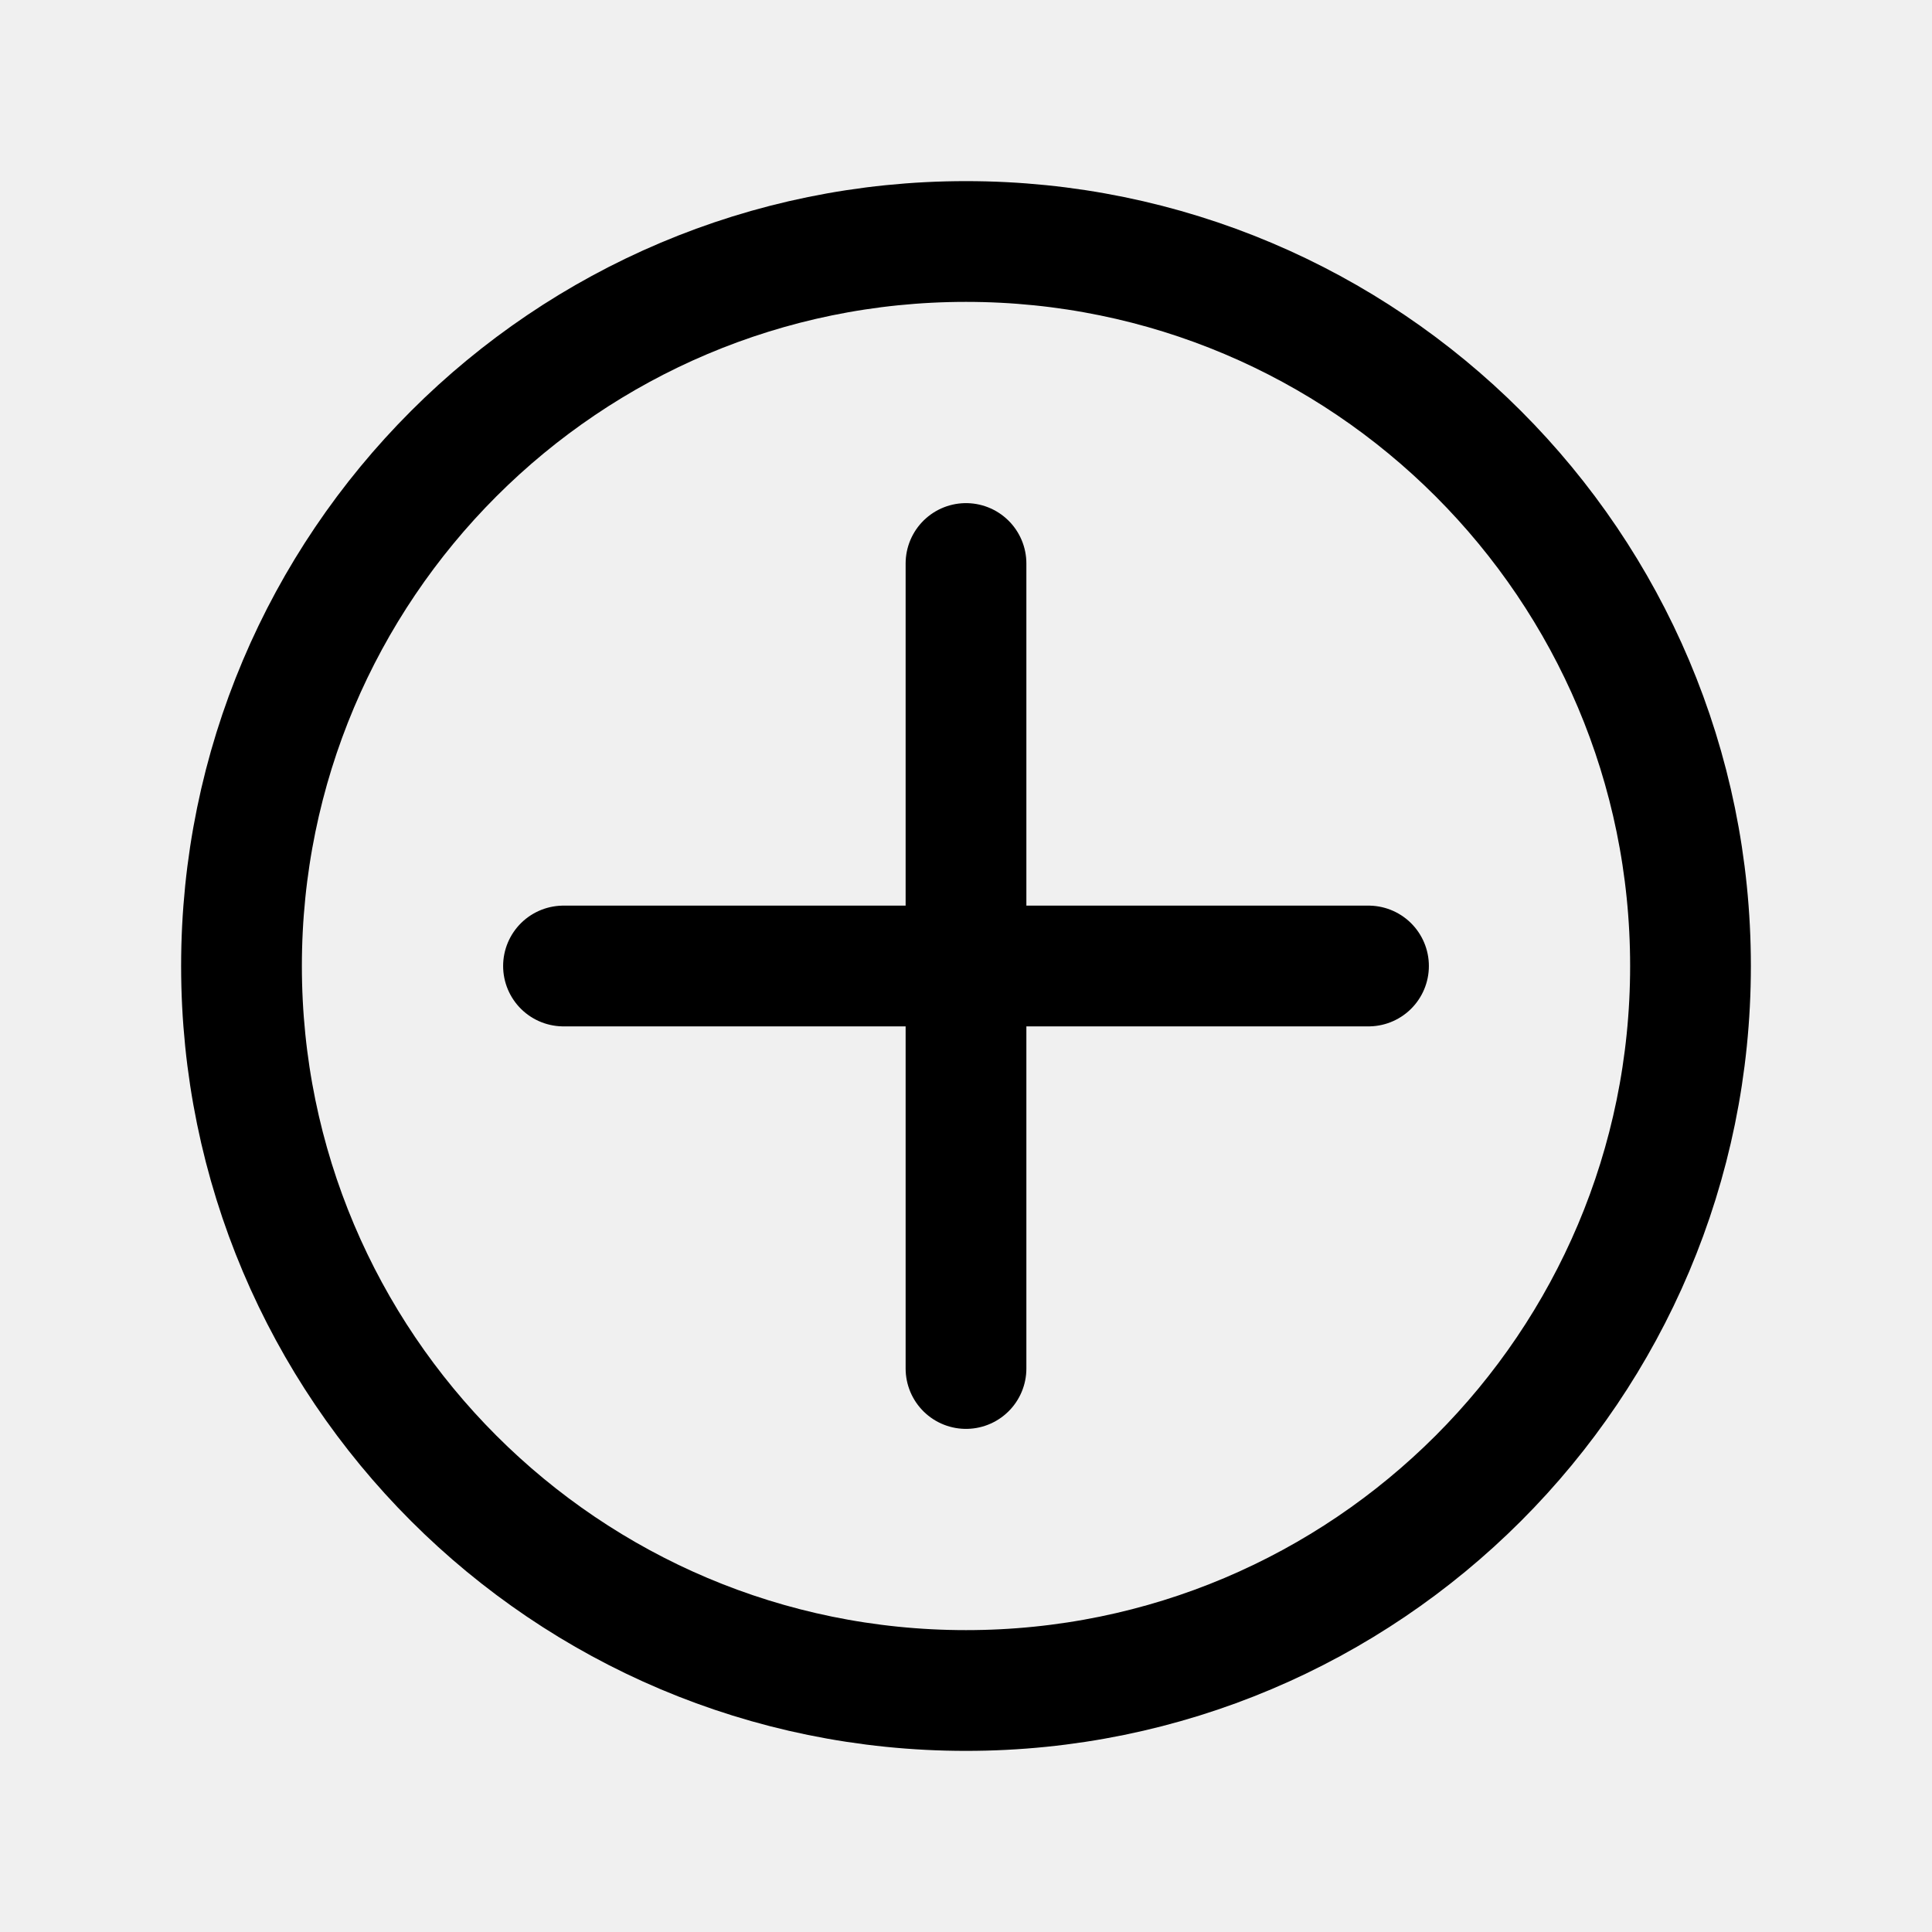
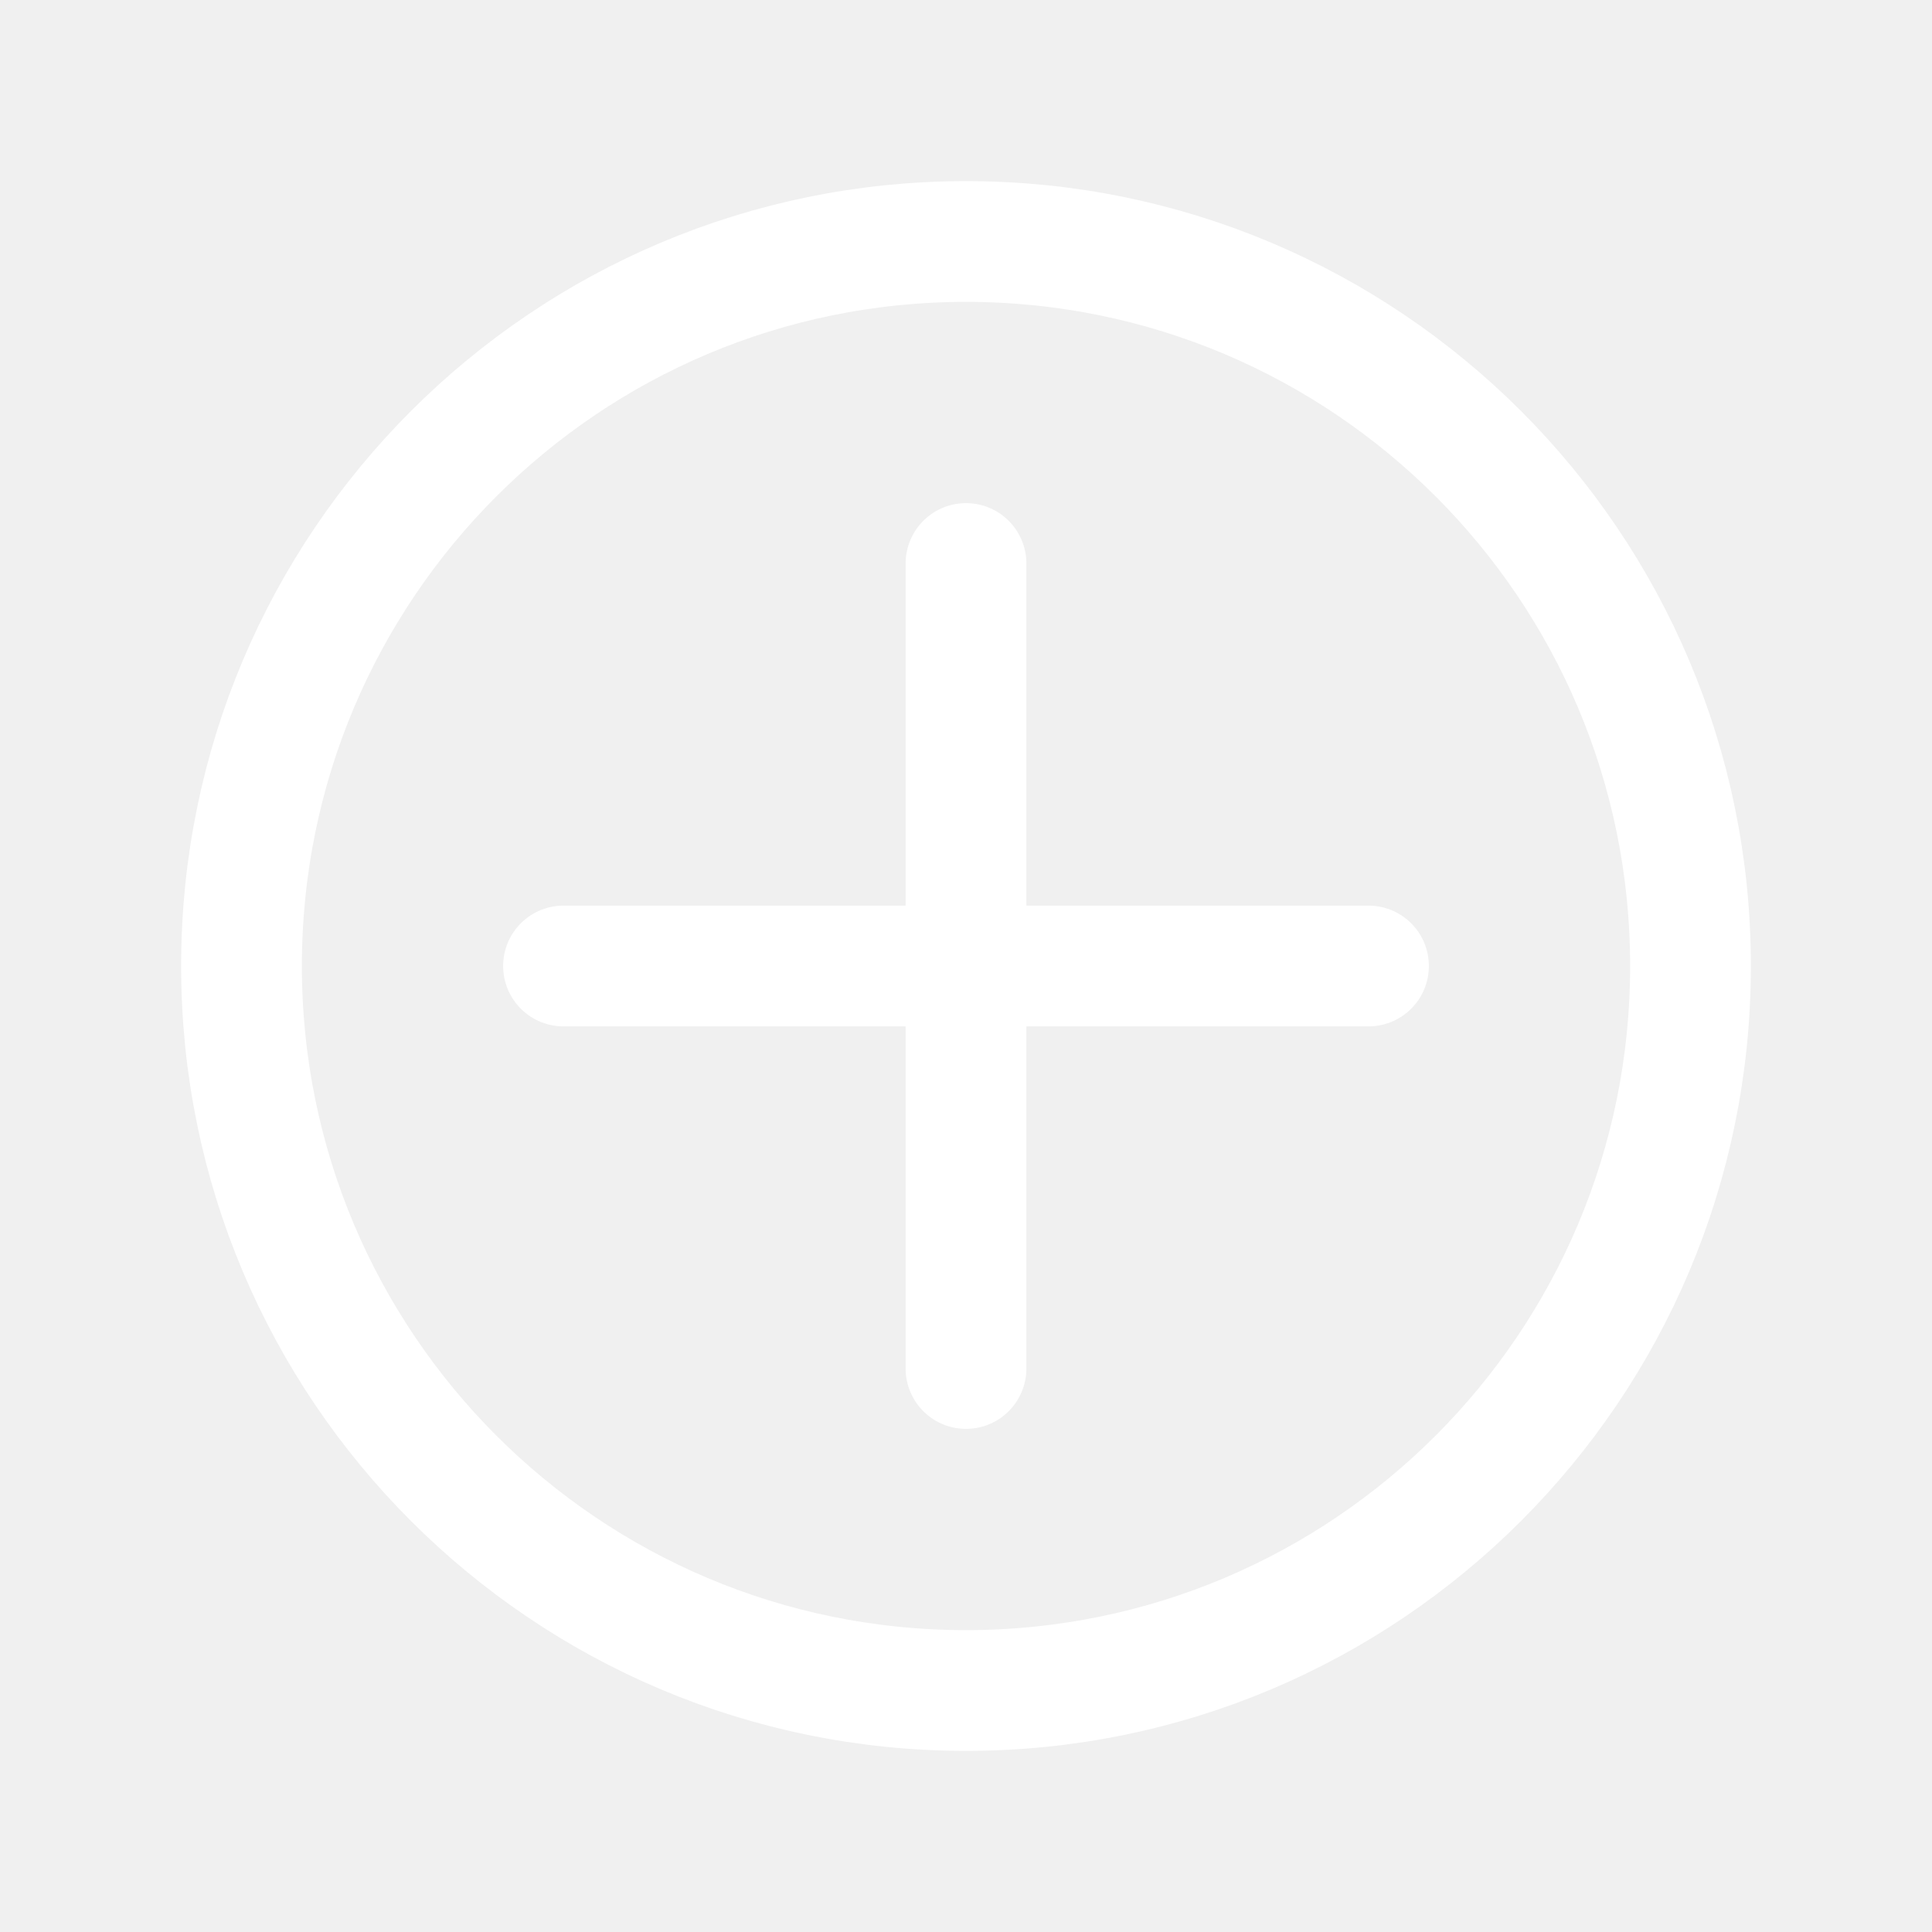
<svg xmlns="http://www.w3.org/2000/svg" width="800px" height="800px" viewBox="0 0 24 24" fill="none">
-   <path d="M12 7V17M7 12H17M21 12C21 16.971 16.971 21 12 21C7.029 21 3 16.971 3 12C3 7.029 7.029 3 12 3C16.971 3 21 7.029 21 12Z" stroke="#000000" stroke-width="1.5" stroke-linecap="round" stroke-linejoin="round" />
+   <path d="M12 7V17M7 12H17M21 12C21 16.971 16.971 21 12 21C7.029 21 3 16.971 3 12C3 7.029 7.029 3 12 3C16.971 3 21 7.029 21 12Z" stroke="#ffffff" stroke-width="1.5" stroke-linecap="round" stroke-linejoin="round" />
</svg>
